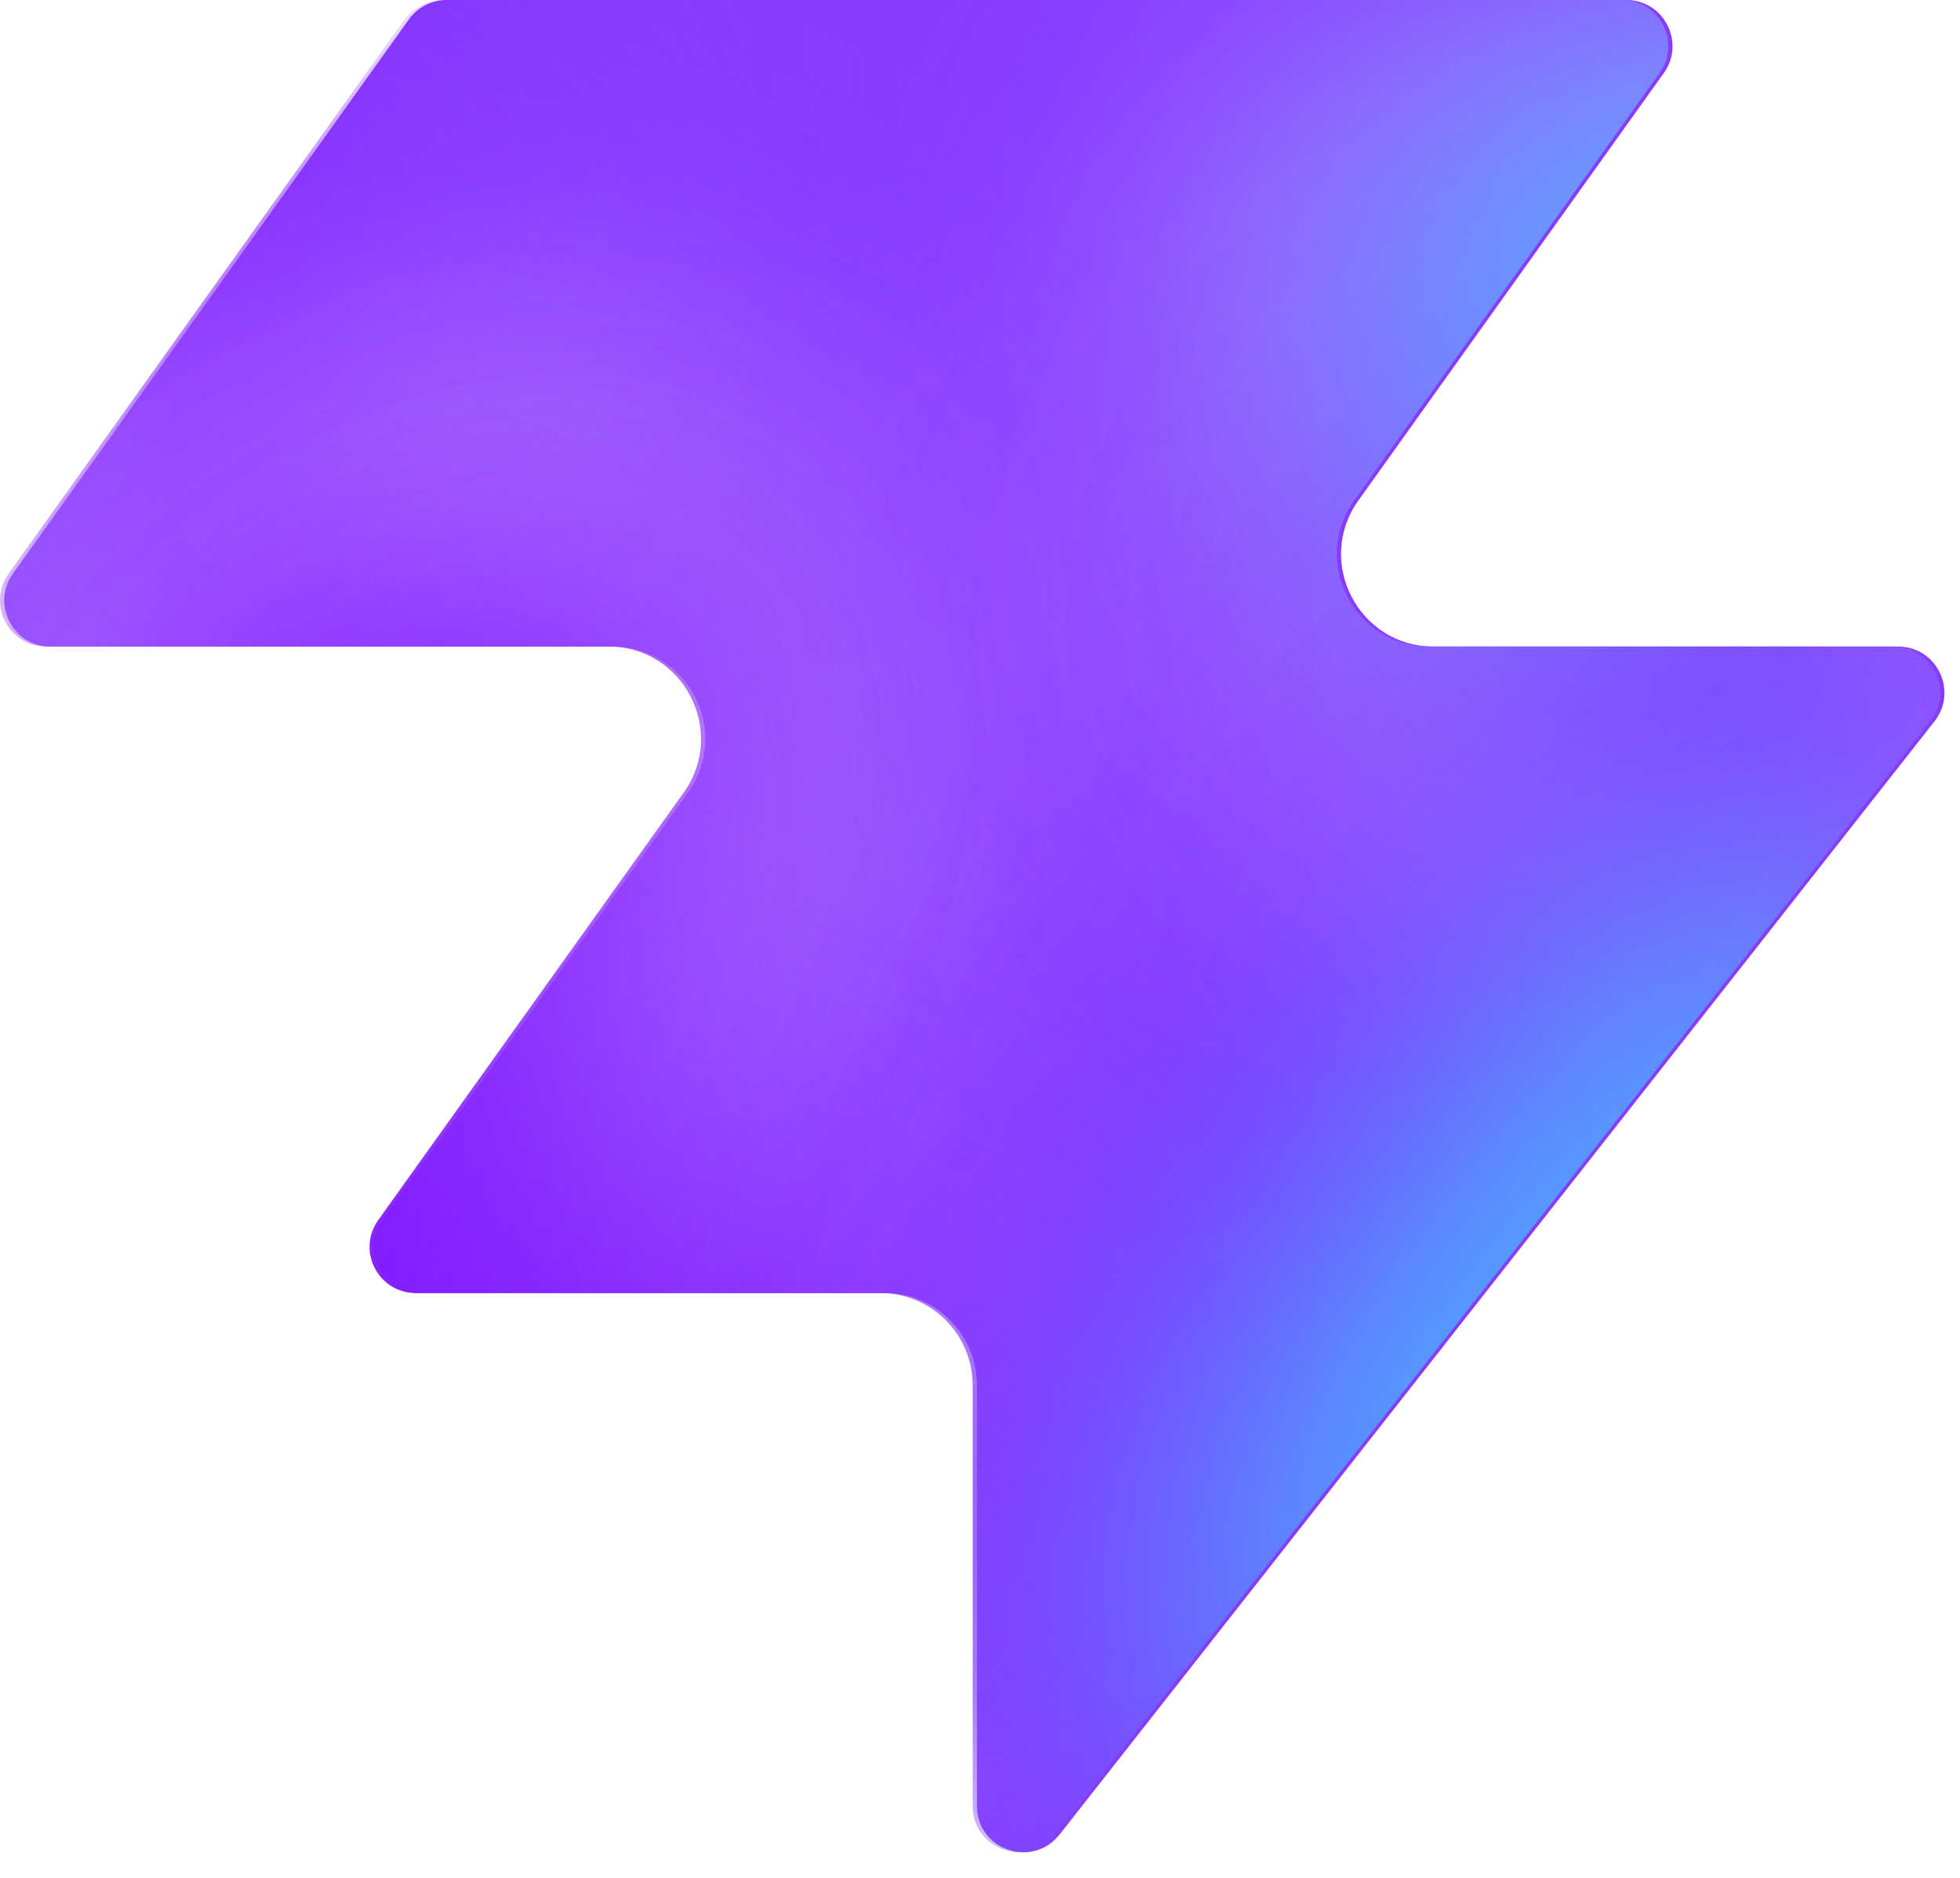
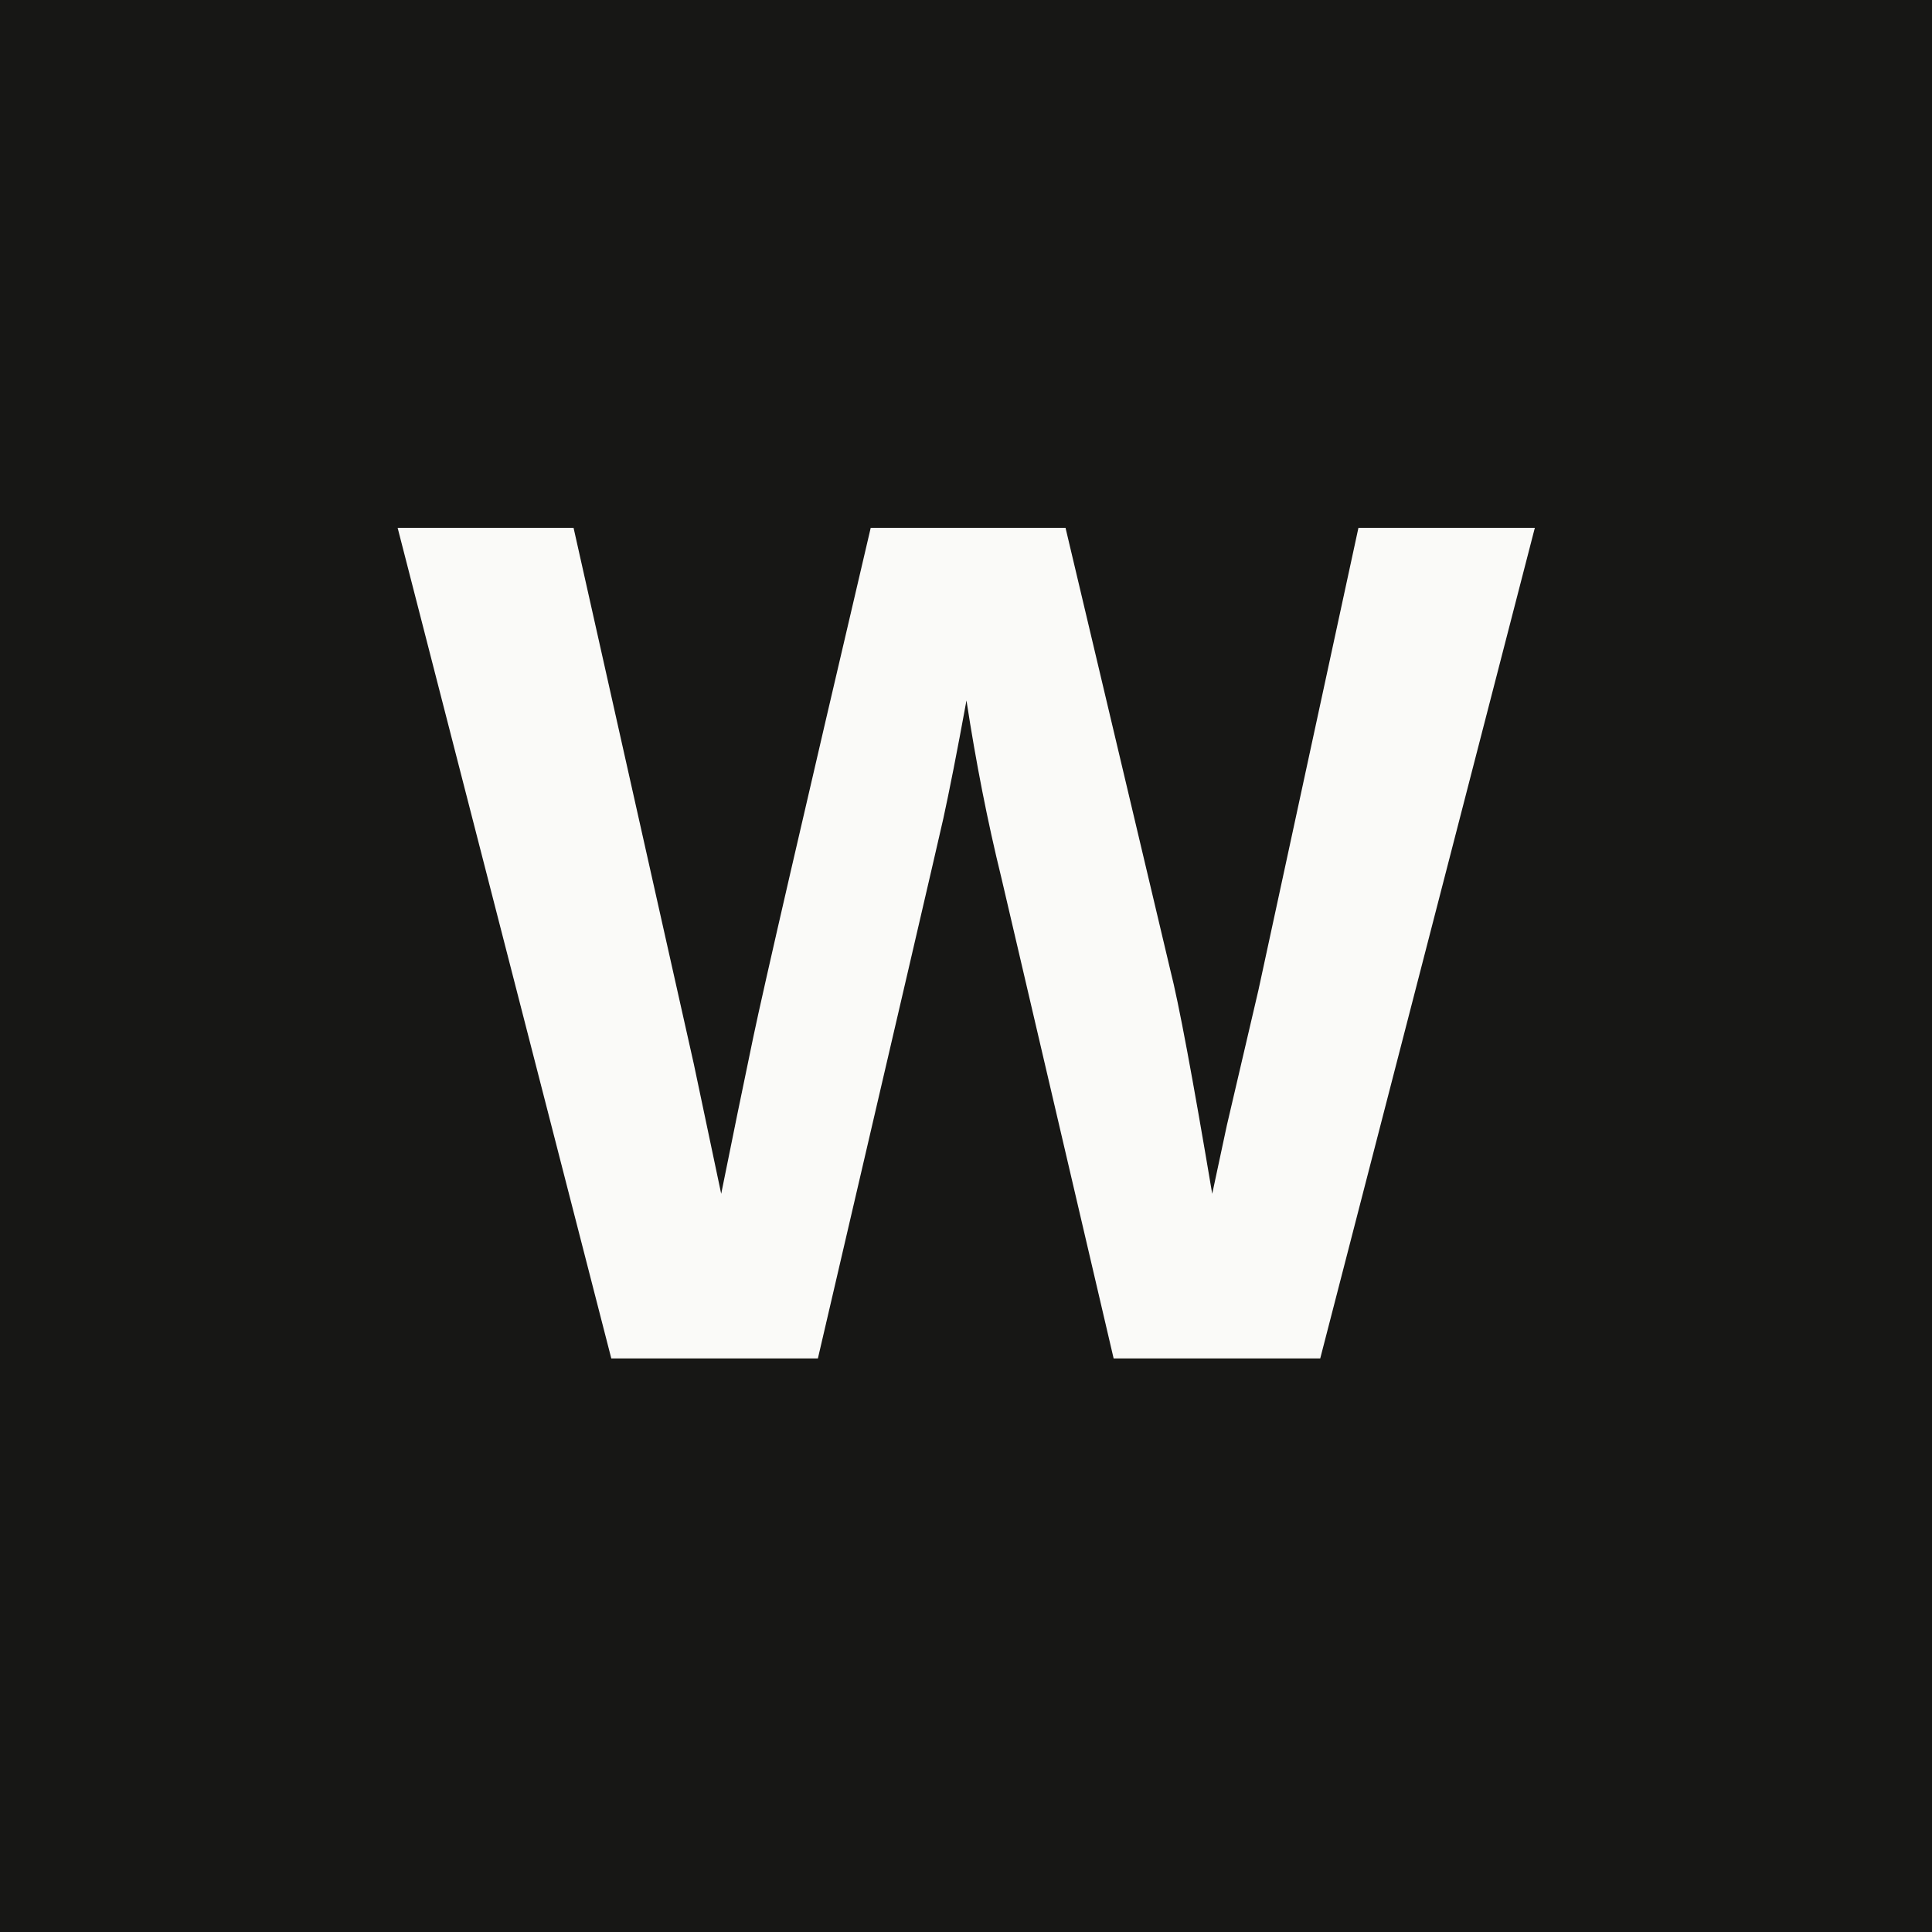
- <svg xmlns="http://www.w3.org/2000/svg" width="48" height="46" fill="none" viewBox="0 0 48 46">
-   <path fill="#863bff" d="M25.946 44.938c-.664.845-2.021.375-2.021-.698V33.937a2.26 2.26 0 0 0-2.262-2.262H10.287c-.92 0-1.456-1.04-.92-1.788l7.48-10.471c1.07-1.497 0-3.578-1.842-3.578H1.237c-.92 0-1.456-1.04-.92-1.788L10.013.474c.214-.297.556-.474.92-.474h28.894c.92 0 1.456 1.04.92 1.788l-7.48 10.471c-1.07 1.498 0 3.579 1.842 3.579h11.377c.943 0 1.473 1.088.89 1.83L25.947 44.94z" style="fill:#863bff;fill:color(display-p3 .525 .23 1);fill-opacity:1" />
-   <mask id="a" width="48" height="46" x="0" y="0" maskUnits="userSpaceOnUse" style="mask-type:alpha">
-     <path fill="#000" d="M25.842 44.938c-.664.844-2.021.375-2.021-.698V33.937a2.26 2.26 0 0 0-2.262-2.262H10.183c-.92 0-1.456-1.04-.92-1.788l7.48-10.471c1.07-1.498 0-3.579-1.842-3.579H1.133c-.92 0-1.456-1.04-.92-1.787L9.91.473c.214-.297.556-.474.92-.474h28.894c.92 0 1.456 1.04.92 1.788l-7.48 10.471c-1.07 1.498 0 3.578 1.842 3.578h11.377c.943 0 1.473 1.088.89 1.832L25.843 44.94z" style="fill:#000;fill-opacity:1" />
-   </mask>
-   <g mask="url(#a)">
-     <g filter="url(#b)">
-       <ellipse cx="5.508" cy="14.704" fill="#ede6ff" rx="5.508" ry="14.704" style="fill:#ede6ff;fill:color(display-p3 .927 .903 1);fill-opacity:1" transform="matrix(.00324 1 1 -.00324 -4.47 31.516)" />
-     </g>
-     <g filter="url(#c)">
-       <ellipse cx="10.399" cy="29.851" fill="#ede6ff" rx="10.399" ry="29.851" style="fill:#ede6ff;fill:color(display-p3 .927 .903 1);fill-opacity:1" transform="matrix(.00324 1 1 -.00324 -39.328 7.883)" />
-     </g>
-     <g filter="url(#d)">
-       <ellipse cx="5.508" cy="30.487" fill="#7e14ff" rx="5.508" ry="30.487" style="fill:#7e14ff;fill:color(display-p3 .492 .077 1);fill-opacity:1" transform="rotate(89.814 -25.913 -14.639)scale(1 -1)" />
-     </g>
-     <g filter="url(#e)">
-       <ellipse cx="5.508" cy="30.599" fill="#7e14ff" rx="5.508" ry="30.599" style="fill:#7e14ff;fill:color(display-p3 .492 .077 1);fill-opacity:1" transform="rotate(89.814 -32.644 -3.334)scale(1 -1)" />
-     </g>
-     <g filter="url(#f)">
-       <ellipse cx="5.508" cy="30.599" fill="#7e14ff" rx="5.508" ry="30.599" style="fill:#7e14ff;fill:color(display-p3 .492 .077 1);fill-opacity:1" transform="matrix(.00324 1 1 -.00324 -34.34 30.47)" />
-     </g>
-     <g filter="url(#g)">
-       <ellipse cx="14.072" cy="22.078" fill="#ede6ff" rx="14.072" ry="22.078" style="fill:#ede6ff;fill:color(display-p3 .927 .903 1);fill-opacity:1" transform="rotate(93.35 24.506 48.493)scale(-1 1)" />
-     </g>
-     <g filter="url(#h)">
-       <ellipse cx="3.47" cy="21.501" fill="#7e14ff" rx="3.47" ry="21.501" style="fill:#7e14ff;fill:color(display-p3 .492 .077 1);fill-opacity:1" transform="rotate(89.009 28.708 47.59)scale(-1 1)" />
-     </g>
-     <g filter="url(#i)">
-       <ellipse cx="3.47" cy="21.501" fill="#7e14ff" rx="3.47" ry="21.501" style="fill:#7e14ff;fill:color(display-p3 .492 .077 1);fill-opacity:1" transform="rotate(89.009 28.708 47.59)scale(-1 1)" />
-     </g>
-     <g filter="url(#j)">
-       <ellipse cx=".387" cy="8.972" fill="#7e14ff" rx="4.407" ry="29.108" style="fill:#7e14ff;fill:color(display-p3 .492 .077 1);fill-opacity:1" transform="rotate(39.51 .387 8.972)" />
-     </g>
-     <g filter="url(#k)">
-       <ellipse cx="47.523" cy="-6.092" fill="#7e14ff" rx="4.407" ry="29.108" style="fill:#7e14ff;fill:color(display-p3 .492 .077 1);fill-opacity:1" transform="rotate(37.892 47.523 -6.092)" />
-     </g>
-     <g filter="url(#l)">
-       <ellipse cx="41.412" cy="6.333" fill="#47bfff" rx="5.971" ry="9.665" style="fill:#47bfff;fill:color(display-p3 .28 .748 1);fill-opacity:1" transform="rotate(37.892 41.412 6.333)" />
-     </g>
-     <g filter="url(#m)">
-       <ellipse cx="-1.879" cy="38.332" fill="#7e14ff" rx="4.407" ry="29.108" style="fill:#7e14ff;fill:color(display-p3 .492 .077 1);fill-opacity:1" transform="rotate(37.892 -1.88 38.332)" />
-     </g>
-     <g filter="url(#n)">
-       <ellipse cx="-1.879" cy="38.332" fill="#7e14ff" rx="4.407" ry="29.108" style="fill:#7e14ff;fill:color(display-p3 .492 .077 1);fill-opacity:1" transform="rotate(37.892 -1.88 38.332)" />
-     </g>
-     <g filter="url(#o)">
-       <ellipse cx="35.651" cy="29.907" fill="#7e14ff" rx="4.407" ry="29.108" style="fill:#7e14ff;fill:color(display-p3 .492 .077 1);fill-opacity:1" transform="rotate(37.892 35.651 29.907)" />
-     </g>
-     <g filter="url(#p)">
-       <ellipse cx="38.418" cy="32.4" fill="#47bfff" rx="5.971" ry="15.297" style="fill:#47bfff;fill:color(display-p3 .28 .748 1);fill-opacity:1" transform="rotate(37.892 38.418 32.4)" />
-     </g>
-   </g>
-   <defs>
-     <filter id="b" width="60.045" height="41.654" x="-19.77" y="16.149" color-interpolation-filters="sRGB" filterUnits="userSpaceOnUse">
-       <feFlood flood-opacity="0" result="BackgroundImageFix" />
-       <feBlend in="SourceGraphic" in2="BackgroundImageFix" result="shape" />
-       <feGaussianBlur result="effect1_foregroundBlur_2002_17158" stdDeviation="7.659" />
-     </filter>
-     <filter id="c" width="90.34" height="51.437" x="-54.613" y="-7.533" color-interpolation-filters="sRGB" filterUnits="userSpaceOnUse">
-       <feFlood flood-opacity="0" result="BackgroundImageFix" />
-       <feBlend in="SourceGraphic" in2="BackgroundImageFix" result="shape" />
-       <feGaussianBlur result="effect1_foregroundBlur_2002_17158" stdDeviation="7.659" />
-     </filter>
-     <filter id="d" width="79.355" height="29.4" x="-49.64" y="2.03" color-interpolation-filters="sRGB" filterUnits="userSpaceOnUse">
-       <feFlood flood-opacity="0" result="BackgroundImageFix" />
-       <feBlend in="SourceGraphic" in2="BackgroundImageFix" result="shape" />
-       <feGaussianBlur result="effect1_foregroundBlur_2002_17158" stdDeviation="4.596" />
-     </filter>
-     <filter id="e" width="79.579" height="29.4" x="-45.045" y="20.029" color-interpolation-filters="sRGB" filterUnits="userSpaceOnUse">
-       <feFlood flood-opacity="0" result="BackgroundImageFix" />
-       <feBlend in="SourceGraphic" in2="BackgroundImageFix" result="shape" />
-       <feGaussianBlur result="effect1_foregroundBlur_2002_17158" stdDeviation="4.596" />
-     </filter>
-     <filter id="f" width="79.579" height="29.4" x="-43.513" y="21.178" color-interpolation-filters="sRGB" filterUnits="userSpaceOnUse">
-       <feFlood flood-opacity="0" result="BackgroundImageFix" />
-       <feBlend in="SourceGraphic" in2="BackgroundImageFix" result="shape" />
-       <feGaussianBlur result="effect1_foregroundBlur_2002_17158" stdDeviation="4.596" />
-     </filter>
-     <filter id="g" width="74.749" height="58.852" x="15.756" y="-17.901" color-interpolation-filters="sRGB" filterUnits="userSpaceOnUse">
-       <feFlood flood-opacity="0" result="BackgroundImageFix" />
-       <feBlend in="SourceGraphic" in2="BackgroundImageFix" result="shape" />
-       <feGaussianBlur result="effect1_foregroundBlur_2002_17158" stdDeviation="7.659" />
-     </filter>
-     <filter id="h" width="61.377" height="25.362" x="23.548" y="2.284" color-interpolation-filters="sRGB" filterUnits="userSpaceOnUse">
-       <feFlood flood-opacity="0" result="BackgroundImageFix" />
-       <feBlend in="SourceGraphic" in2="BackgroundImageFix" result="shape" />
-       <feGaussianBlur result="effect1_foregroundBlur_2002_17158" stdDeviation="4.596" />
-     </filter>
-     <filter id="i" width="61.377" height="25.362" x="23.548" y="2.284" color-interpolation-filters="sRGB" filterUnits="userSpaceOnUse">
-       <feFlood flood-opacity="0" result="BackgroundImageFix" />
-       <feBlend in="SourceGraphic" in2="BackgroundImageFix" result="shape" />
-       <feGaussianBlur result="effect1_foregroundBlur_2002_17158" stdDeviation="4.596" />
-     </filter>
-     <filter id="j" width="56.045" height="63.649" x="-27.636" y="-22.853" color-interpolation-filters="sRGB" filterUnits="userSpaceOnUse">
-       <feFlood flood-opacity="0" result="BackgroundImageFix" />
-       <feBlend in="SourceGraphic" in2="BackgroundImageFix" result="shape" />
-       <feGaussianBlur result="effect1_foregroundBlur_2002_17158" stdDeviation="4.596" />
-     </filter>
-     <filter id="k" width="54.814" height="64.646" x="20.116" y="-38.415" color-interpolation-filters="sRGB" filterUnits="userSpaceOnUse">
-       <feFlood flood-opacity="0" result="BackgroundImageFix" />
-       <feBlend in="SourceGraphic" in2="BackgroundImageFix" result="shape" />
-       <feGaussianBlur result="effect1_foregroundBlur_2002_17158" stdDeviation="4.596" />
-     </filter>
-     <filter id="l" width="33.541" height="35.313" x="24.641" y="-11.323" color-interpolation-filters="sRGB" filterUnits="userSpaceOnUse">
-       <feFlood flood-opacity="0" result="BackgroundImageFix" />
-       <feBlend in="SourceGraphic" in2="BackgroundImageFix" result="shape" />
-       <feGaussianBlur result="effect1_foregroundBlur_2002_17158" stdDeviation="4.596" />
-     </filter>
-     <filter id="m" width="54.814" height="64.646" x="-29.286" y="6.009" color-interpolation-filters="sRGB" filterUnits="userSpaceOnUse">
-       <feFlood flood-opacity="0" result="BackgroundImageFix" />
-       <feBlend in="SourceGraphic" in2="BackgroundImageFix" result="shape" />
-       <feGaussianBlur result="effect1_foregroundBlur_2002_17158" stdDeviation="4.596" />
-     </filter>
-     <filter id="n" width="54.814" height="64.646" x="-29.286" y="6.009" color-interpolation-filters="sRGB" filterUnits="userSpaceOnUse">
-       <feFlood flood-opacity="0" result="BackgroundImageFix" />
-       <feBlend in="SourceGraphic" in2="BackgroundImageFix" result="shape" />
-       <feGaussianBlur result="effect1_foregroundBlur_2002_17158" stdDeviation="4.596" />
-     </filter>
-     <filter id="o" width="54.814" height="64.646" x="8.244" y="-2.416" color-interpolation-filters="sRGB" filterUnits="userSpaceOnUse">
-       <feFlood flood-opacity="0" result="BackgroundImageFix" />
-       <feBlend in="SourceGraphic" in2="BackgroundImageFix" result="shape" />
-       <feGaussianBlur result="effect1_foregroundBlur_2002_17158" stdDeviation="4.596" />
-     </filter>
-     <filter id="p" width="39.409" height="43.623" x="18.713" y="10.588" color-interpolation-filters="sRGB" filterUnits="userSpaceOnUse">
-       <feFlood flood-opacity="0" result="BackgroundImageFix" />
-       <feBlend in="SourceGraphic" in2="BackgroundImageFix" result="shape" />
-       <feGaussianBlur result="effect1_foregroundBlur_2002_17158" stdDeviation="4.596" />
-     </filter>
-   </defs>
+ <svg xmlns="http://www.w3.org/2000/svg" viewBox="0 0 64 64">
+   <rect width="64" height="64" fill="#171715" />
+   <text x="32" y="45" fill="#fafaf8" text-anchor="middle" font-family="Arial,sans-serif" font-weight="bold" font-size="40">W</text>
</svg>
